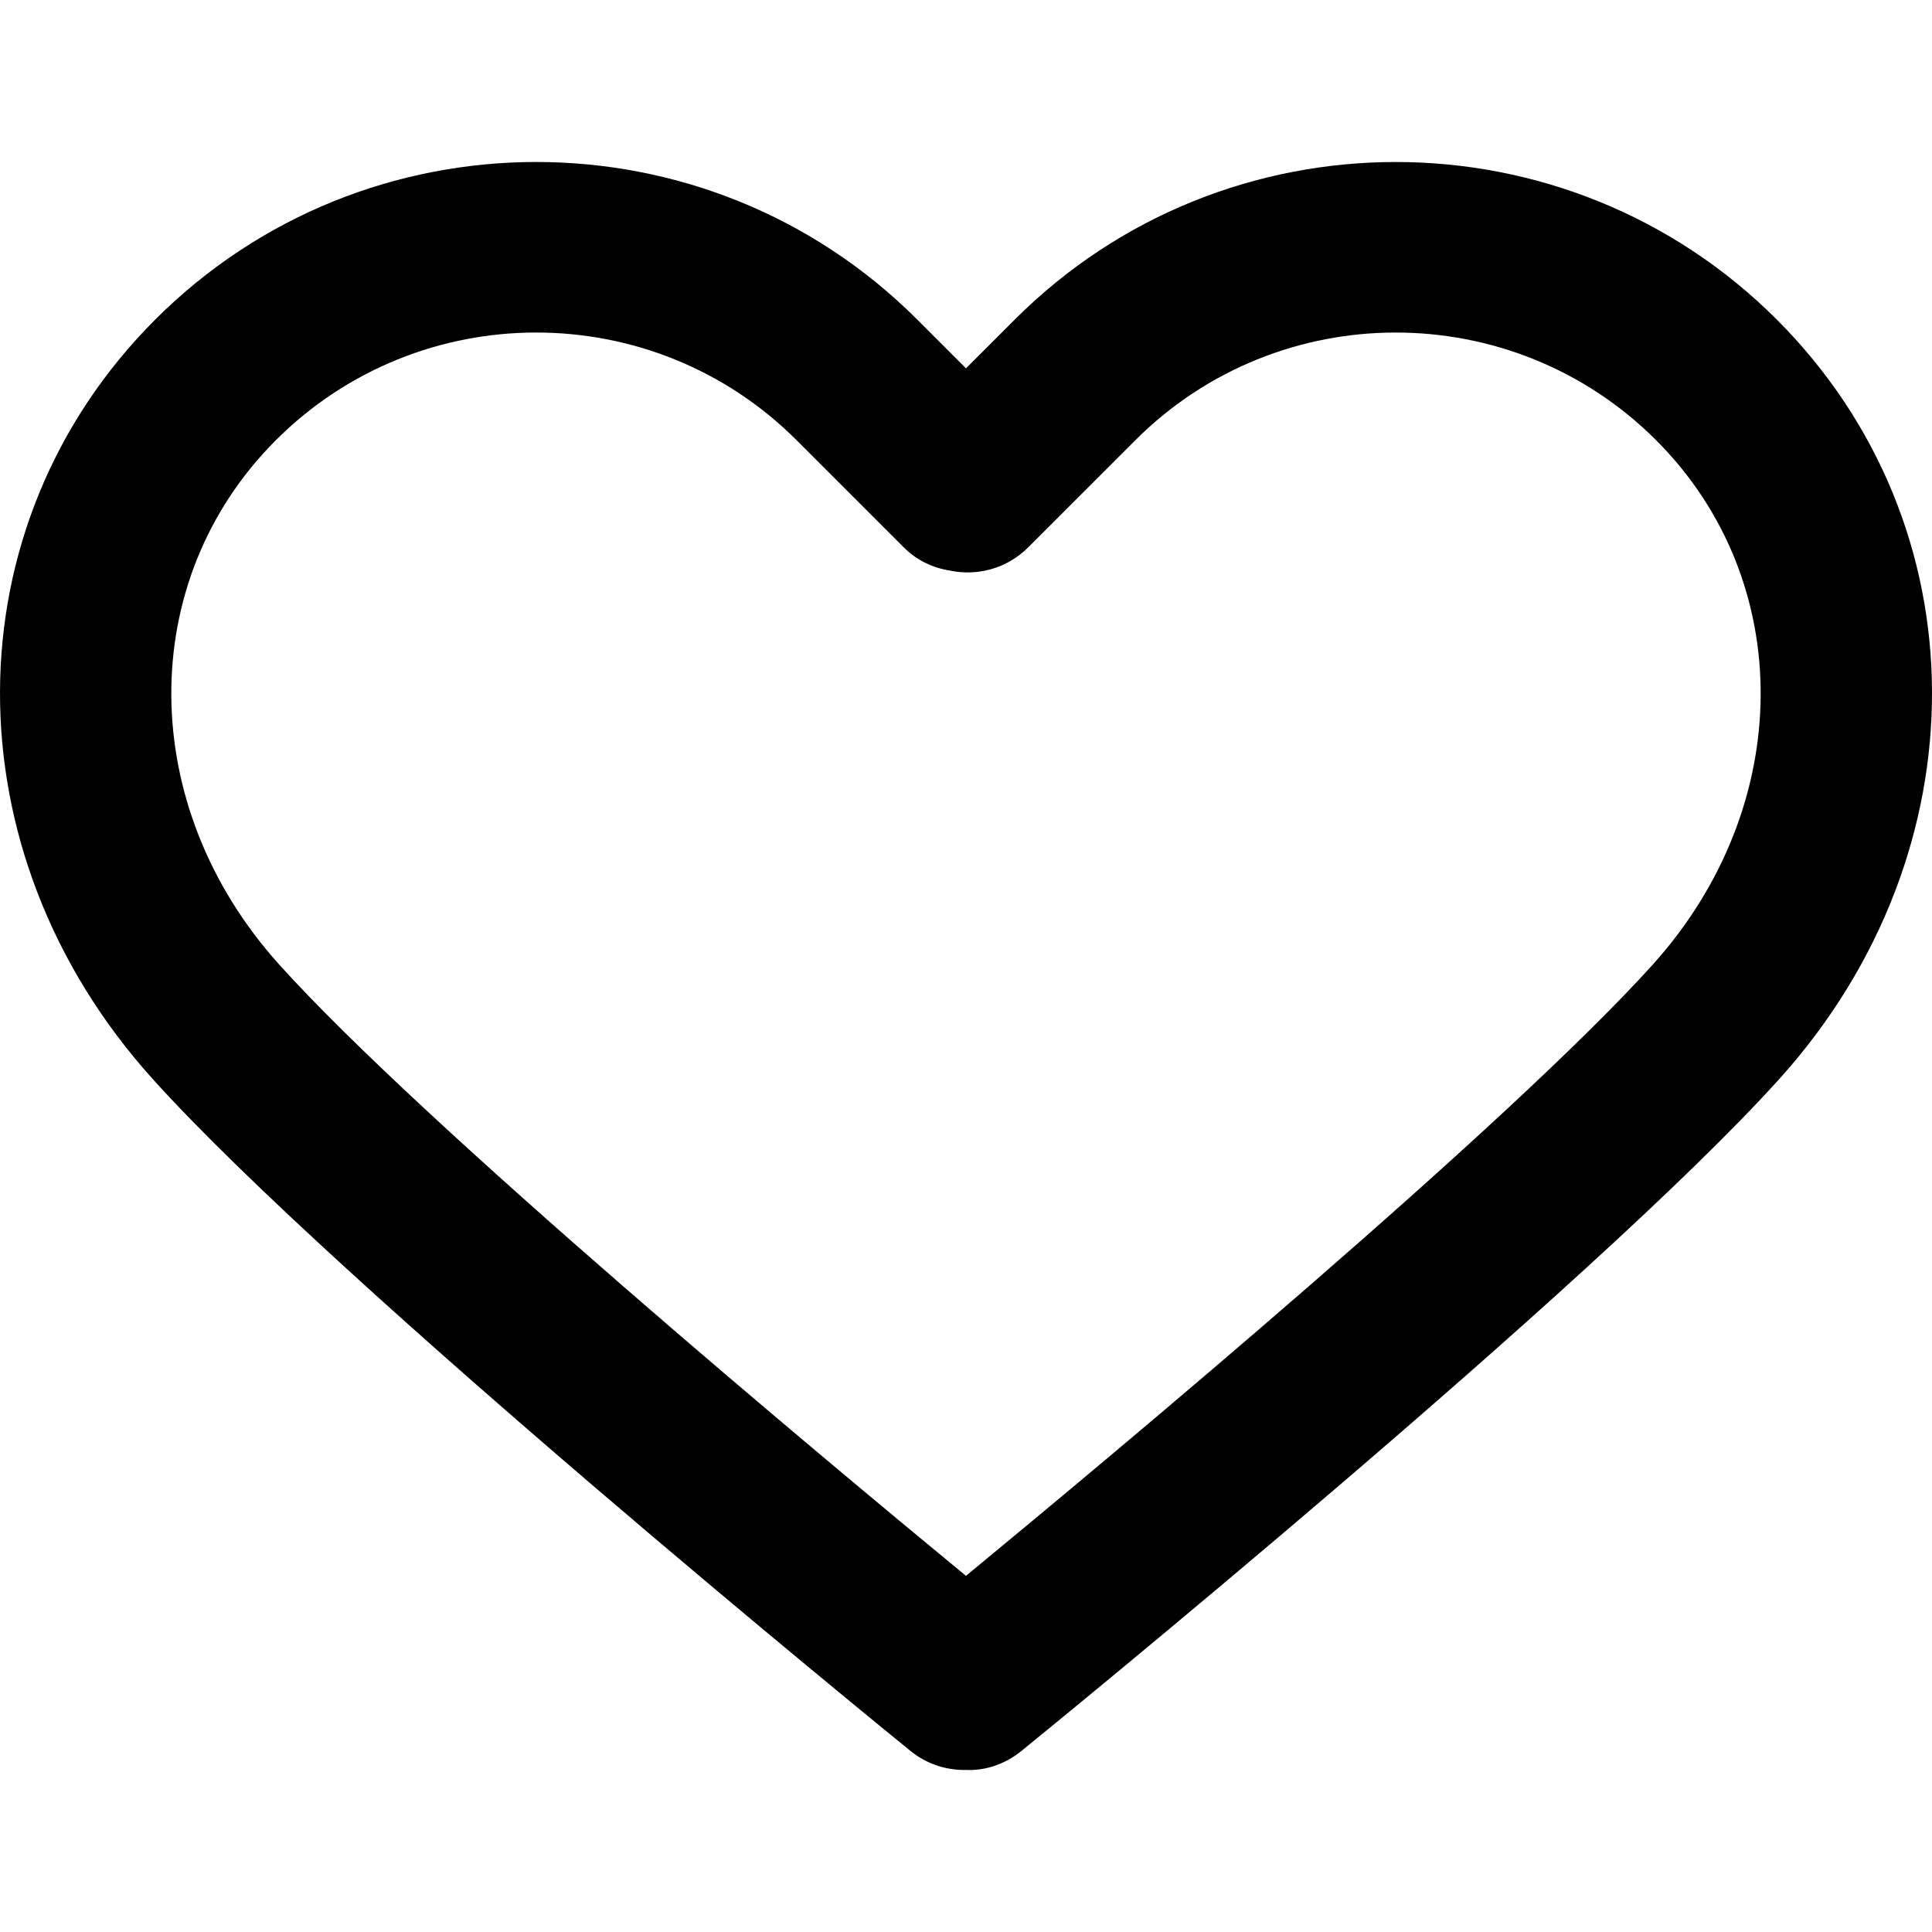
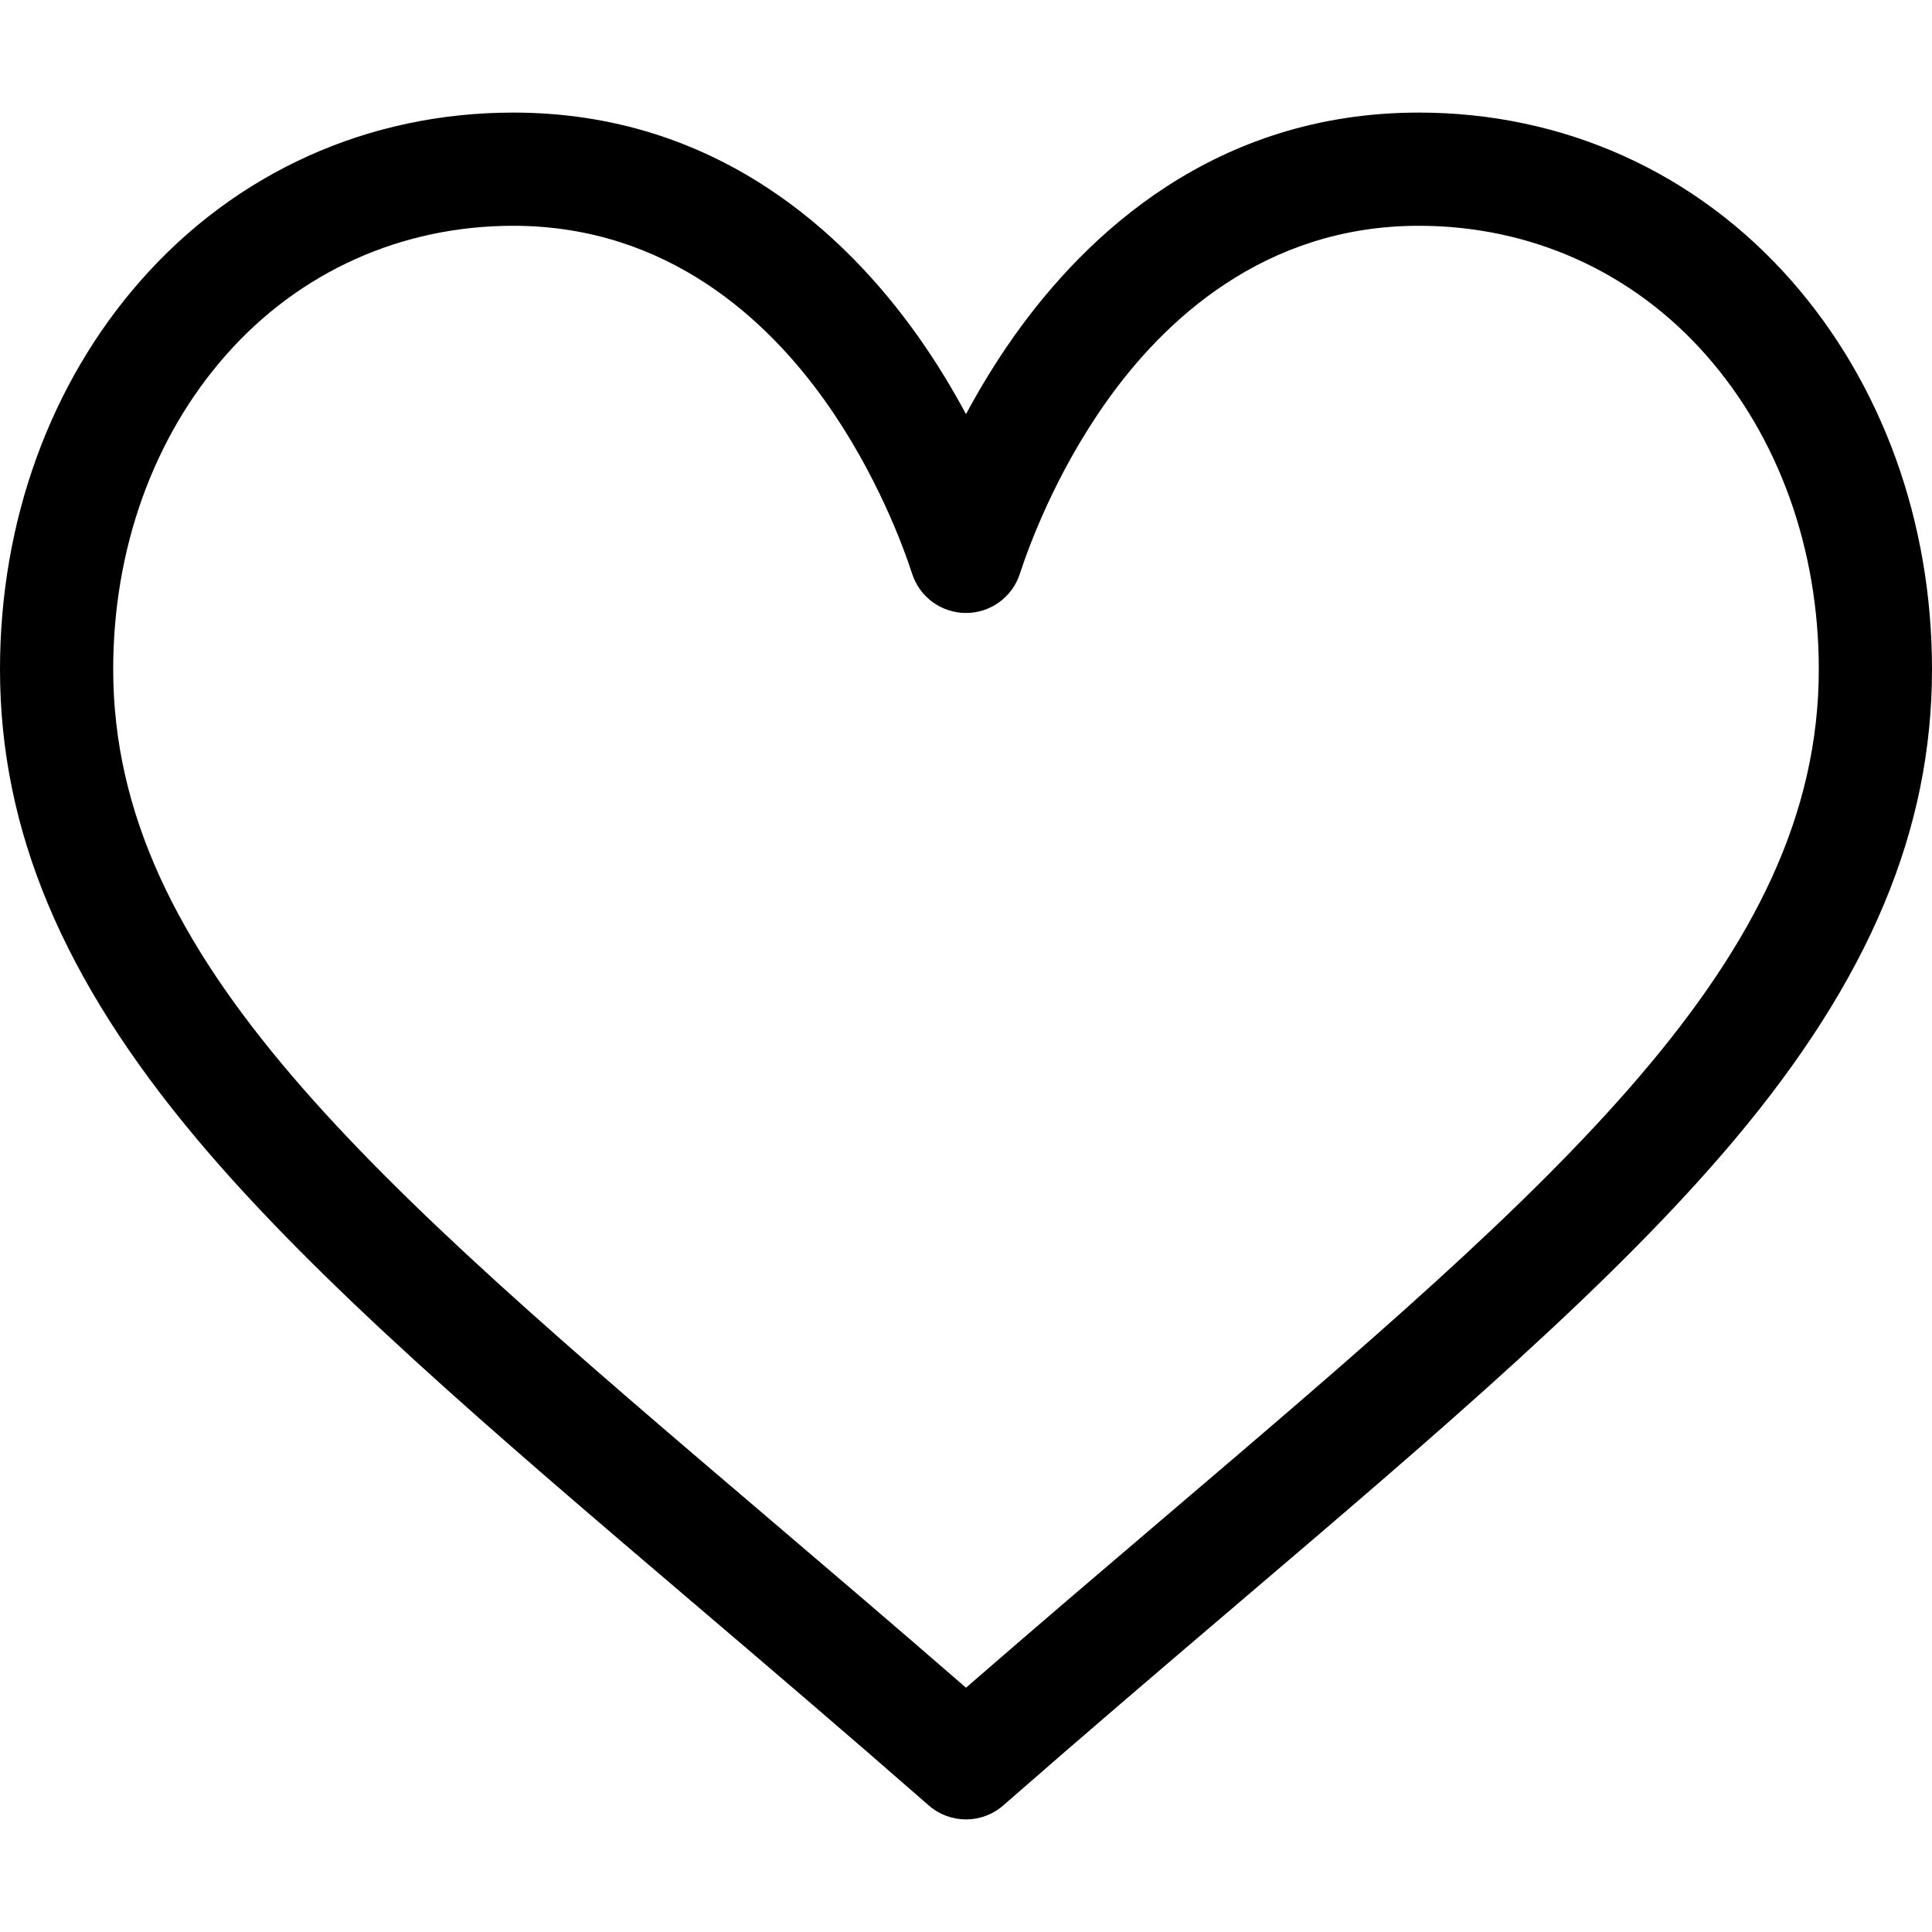
- <svg xmlns="http://www.w3.org/2000/svg" version="1.1" width="100" height="100" x="0" y="0" viewBox="0 0 67.949 67.949" style="enable-background:new 0 0 512 512" xml:space="preserve">
+ <svg xmlns="http://www.w3.org/2000/svg" version="1.1" width="100" height="100" x="0" y="0" viewBox="0 0 512 512" style="enable-background:new 0 0 512 512" xml:space="preserve">
  <g>
    <g>
-       <path d="M62.49,11.239c-7.39-7.388-19.412-7.388-26.8,0l-1.716,1.715l-1.715-1.715c-7.388-7.389-19.411-7.389-26.799,0   c-7.238,7.238-7.285,18.711-0.109,26.688c6.545,7.273,25.848,22.986,26.667,23.651c0.556,0.452,1.225,0.672,1.89,0.672   c0.022,0,0.044,0,0.065-0.001c0.688,0.032,1.381-0.204,1.955-0.671c0.819-0.665,20.124-16.378,26.671-23.652   C69.774,29.95,69.727,18.477,62.49,11.239z M58.139,33.913c-5.103,5.669-19.13,17.361-24.166,21.51   c-5.036-4.148-19.06-15.839-24.162-21.509C4.805,28.35,4.758,20.426,9.702,15.482c2.525-2.524,5.841-3.787,9.157-3.787   s6.632,1.262,9.157,3.787l3.772,3.772c0.449,0.449,1.015,0.717,1.609,0.811c0.964,0.207,2.01-0.062,2.76-0.81l3.774-3.773   c5.051-5.049,13.267-5.048,18.315,0C63.19,20.426,63.143,28.35,58.139,33.913z" fill="#000000" data-original="#000000" />
+       <g>
+         <path d="M474.644,74.27C449.391,45.616,414.358,29.836,376,29.836c-53.948,0-88.103,32.22-107.255,59.25    c-4.969,7.014-9.196,14.047-12.745,20.665c-3.549-6.618-7.775-13.651-12.745-20.665c-19.152-27.03-53.307-59.25-107.255-59.25    c-38.358,0-73.391,15.781-98.645,44.435C13.267,101.605,0,138.213,0,177.351c0,42.603,16.633,82.228,52.345,124.7    c31.917,37.96,77.834,77.088,131.005,122.397c19.813,16.884,40.302,34.344,62.115,53.429l0.655,0.574    c2.828,2.476,6.354,3.713,9.88,3.713s7.052-1.238,9.88-3.713l0.655-0.574c21.813-19.085,42.302-36.544,62.118-53.431    c53.168-45.306,99.085-84.434,131.002-122.395C495.367,259.578,512,219.954,512,177.351    C512,138.213,498.733,101.605,474.644,74.27z M309.193,401.614c-17.08,14.554-34.658,29.533-53.193,45.646    c-18.534-16.111-36.113-31.091-53.196-45.648C98.745,312.939,30,254.358,30,177.351c0-31.83,10.605-61.394,29.862-83.245    C79.34,72.007,106.379,59.836,136,59.836c41.129,0,67.716,25.338,82.776,46.594c13.509,19.064,20.558,38.282,22.962,45.659    c2.011,6.175,7.768,10.354,14.262,10.354c6.494,0,12.251-4.179,14.262-10.354c2.404-7.377,9.453-26.595,22.962-45.66    c15.06-21.255,41.647-46.593,82.776-46.593c29.621,0,56.66,12.171,76.137,34.27C471.395,115.957,482,145.521,482,177.351    C482,254.358,413.255,312.939,309.193,401.614z" fill="#000000" data-original="#000000" />
+       </g>
    </g>
    <g>
</g>
    <g>
</g>
    <g>
</g>
    <g>
</g>
    <g>
</g>
    <g>
</g>
    <g>
</g>
    <g>
</g>
    <g>
</g>
    <g>
</g>
    <g>
</g>
    <g>
</g>
    <g>
</g>
    <g>
</g>
    <g>
</g>
  </g>
</svg>
